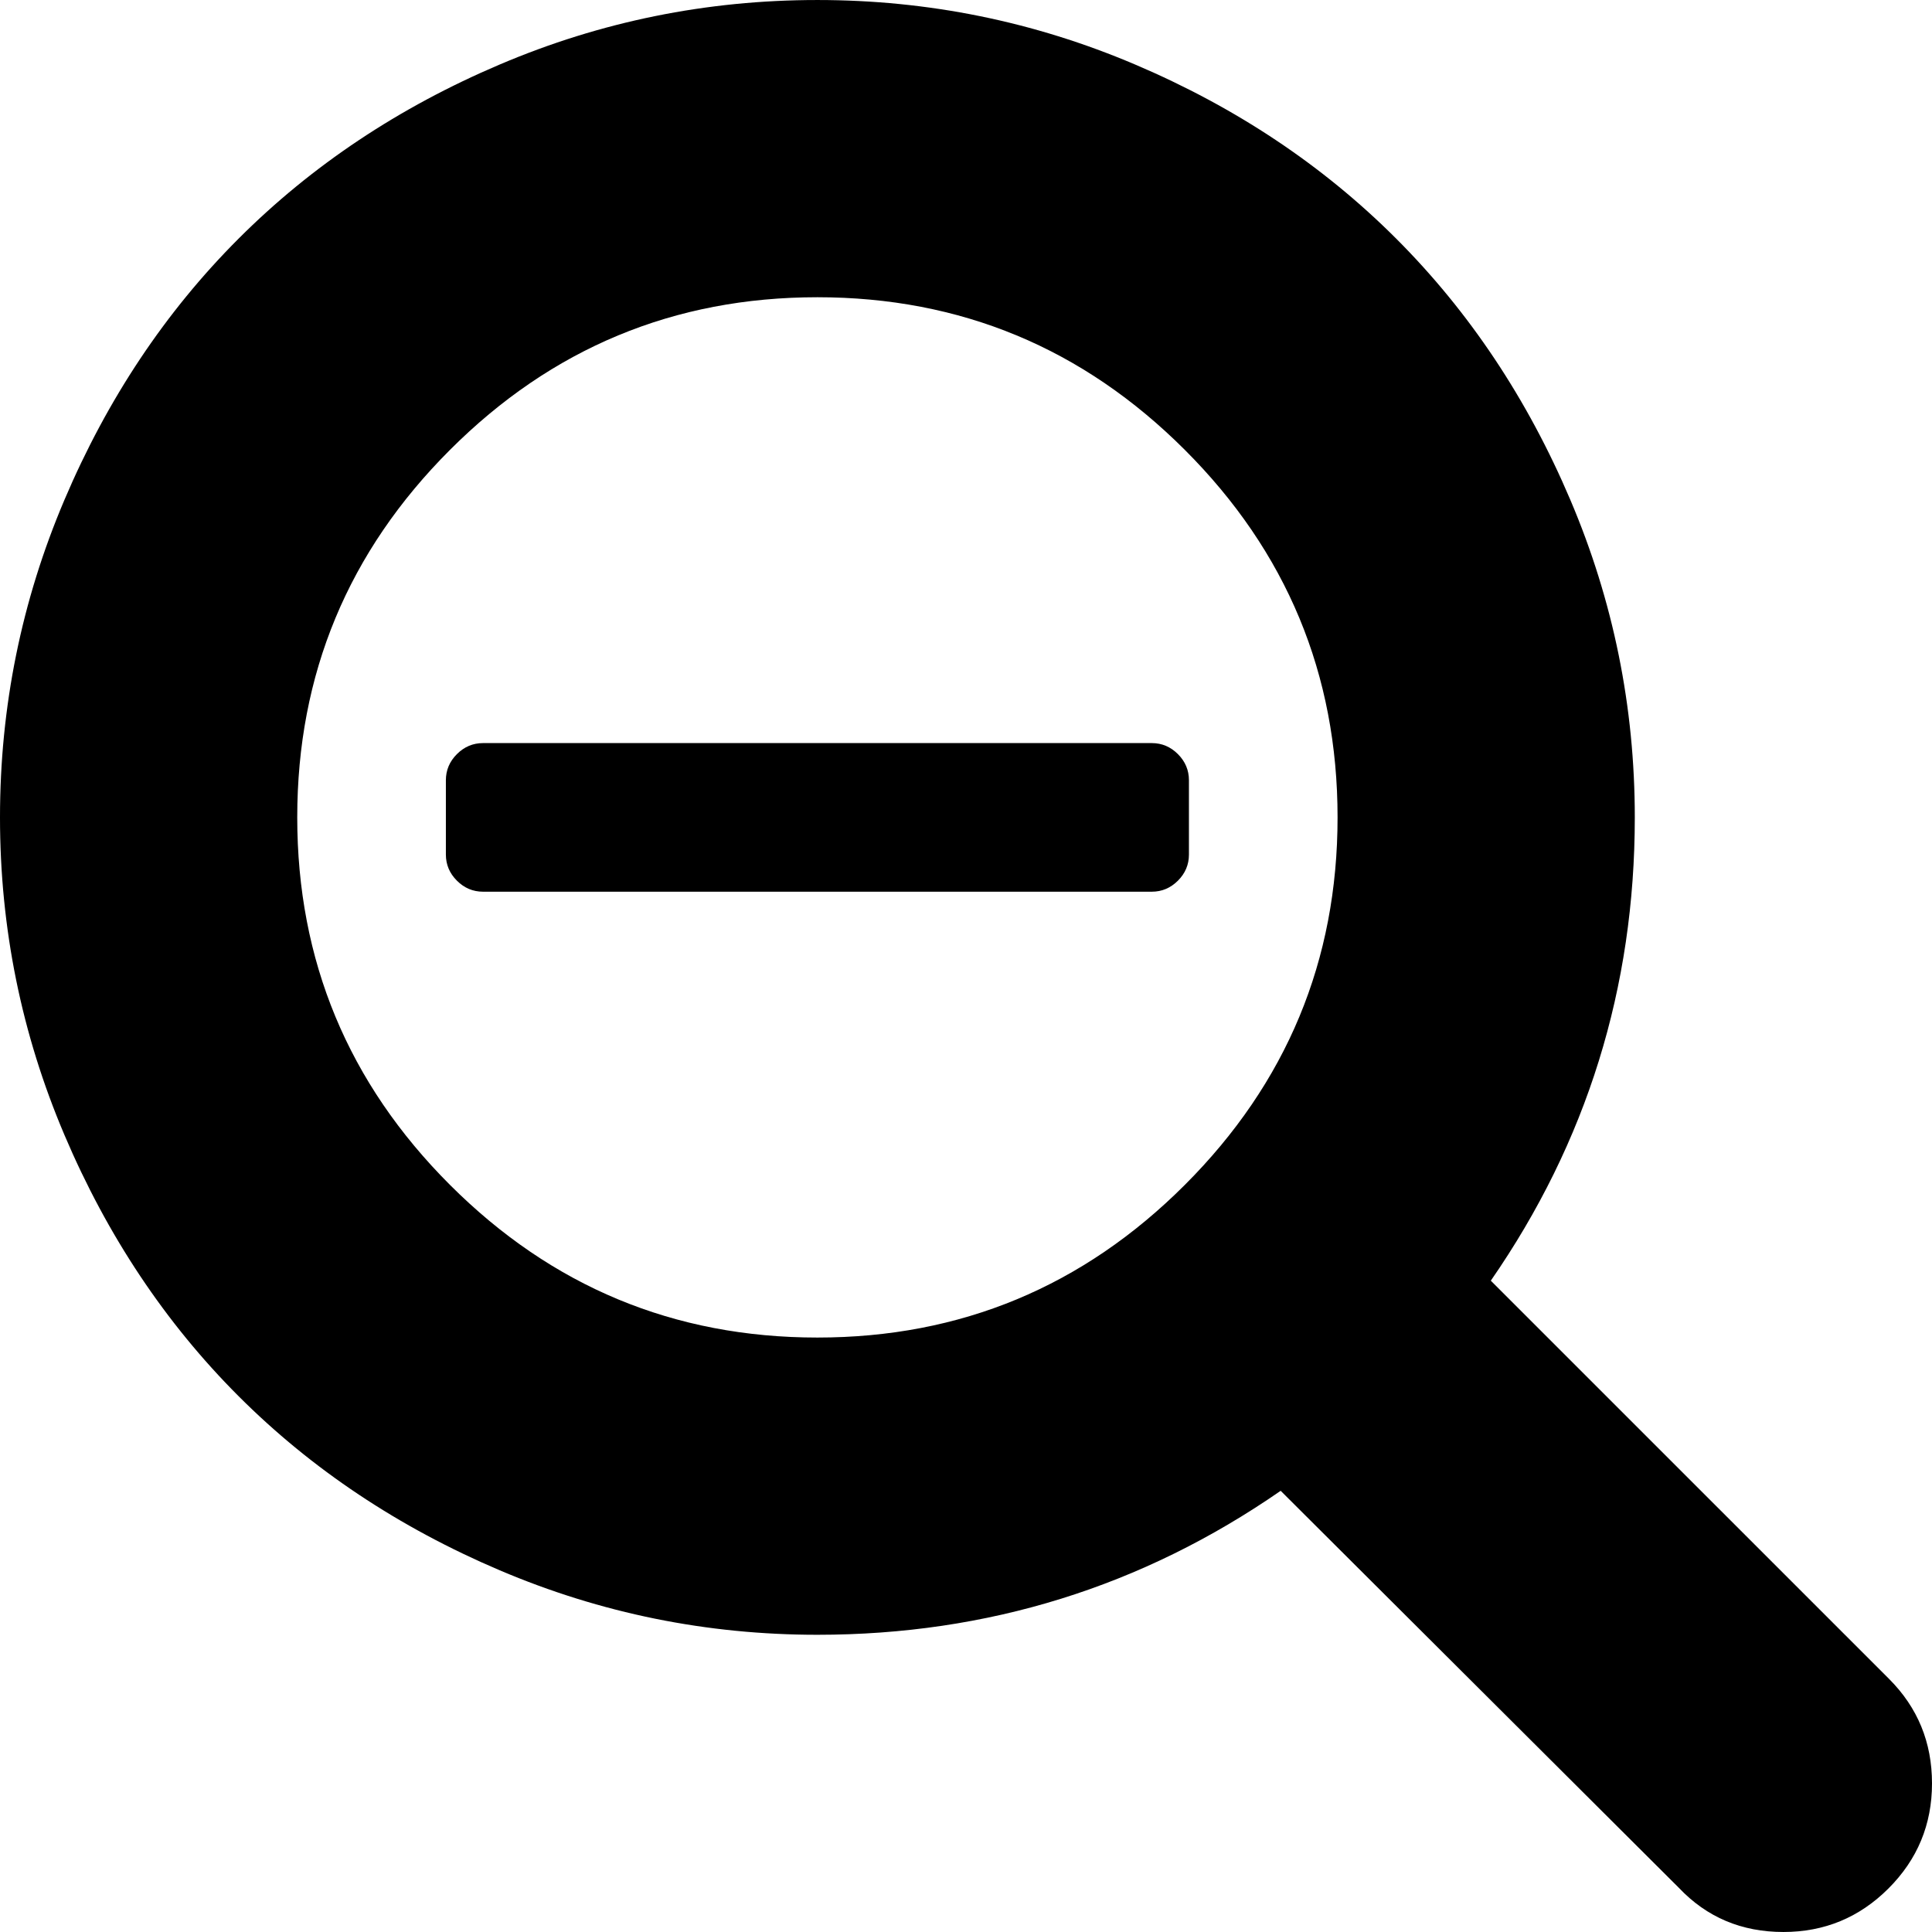
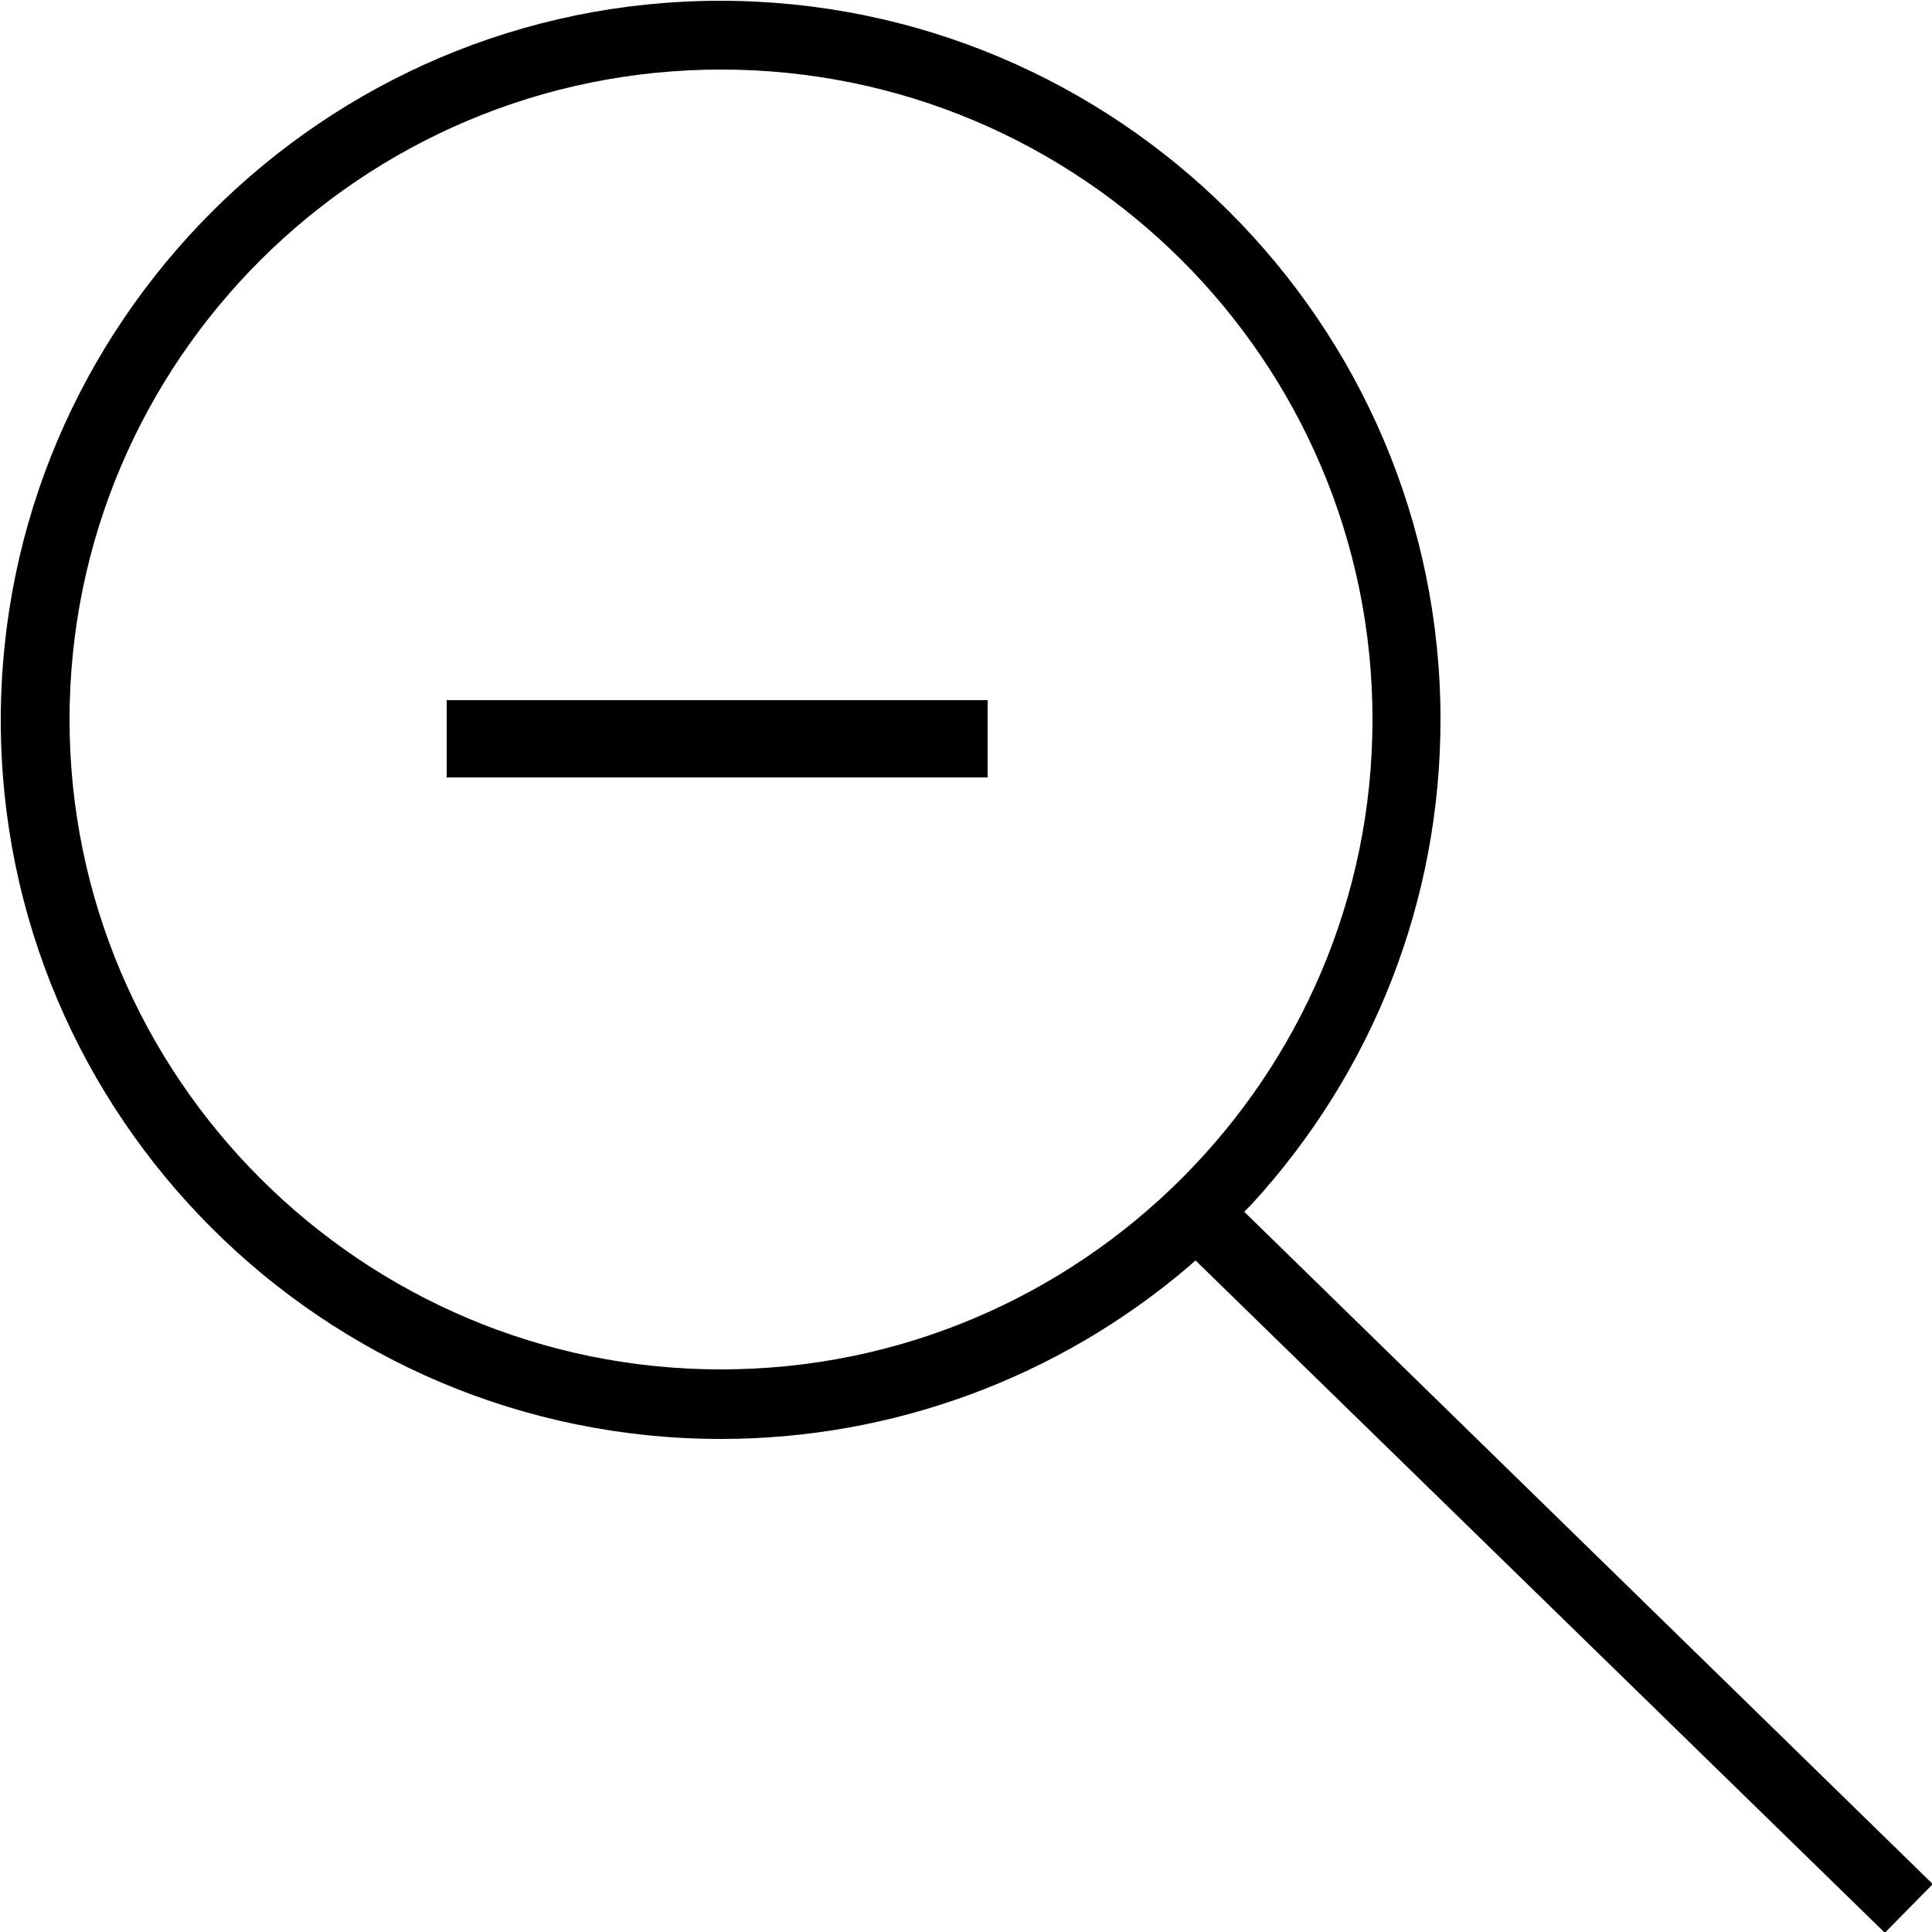
- <svg xmlns="http://www.w3.org/2000/svg" version="1.1" class="dibsvg-svg dibsvg-time" viewBox="0 0 475.084 475.084">
-   <path d="M464.524,412.846l-97.929-97.925c23.6-34.068,35.406-72.04,35.406-113.917c0-27.218-5.284-53.249-15.852-78.087c-10.561-24.842-24.838-46.254-42.825-64.241c-17.987-17.987-39.396-32.264-64.233-42.826C254.246,5.285,228.217,0.003,200.999,0.003c-27.216,0-53.247,5.282-78.085,15.847C98.072,26.412,76.66,40.689,58.673,58.676c-17.989,17.987-32.264,39.403-42.827,64.241C5.282,147.758,0,173.786,0,201.004c0,27.216,5.282,53.238,15.846,78.083c10.562,24.838,24.838,46.247,42.827,64.241c17.987,17.986,39.403,32.257,64.241,42.825c24.841,10.563,50.869,15.844,78.085,15.844c41.879,0,79.852-11.807,113.922-35.405l97.929,97.641c6.852,7.231,15.406,10.849,25.693,10.849c10.089,0,18.699-3.566,25.838-10.705c7.139-7.138,10.704-15.748,10.704-25.837S471.567,419.889,464.524,412.846z M291.363,291.358c-25.029,25.033-55.148,37.549-90.364,37.549c-35.21,0-65.329-12.519-90.36-37.549c-25.031-25.029-37.546-55.144-37.546-90.36c0-35.21,12.518-65.334,37.546-90.36c25.026-25.032,55.15-37.546,90.36-37.546c35.212,0,65.331,12.519,90.364,37.546c25.033,25.026,37.548,55.15,37.548,90.36C328.911,236.214,316.392,266.329,291.363,291.358z" />
-   <path d="M283.228,182.728h-164.45c-2.474,0-4.615,0.905-6.423,2.712c-1.809,1.809-2.712,3.949-2.712,6.424v18.271c0,2.475,0.903,4.617,2.712,6.424c1.809,1.809,3.946,2.713,6.423,2.713h164.454c2.478,0,4.612-0.905,6.427-2.713c1.804-1.807,2.703-3.949,2.703-6.424v-18.271c0-2.475-0.903-4.615-2.707-6.424C287.851,183.633,285.706,182.728,283.228,182.728z" />
+ <svg xmlns="http://www.w3.org/2000/svg" version="1.1" class="dibsvg-svg dibsvg-zoom-out" viewBox="0 0 250 250">
+   <rect x="57.8" y="90.6" width="70" height="10" />
+   <path d="M154.7,163.1l-0.9,0.8c-16.9,14.4-38.3,22.3-60.5,22.3c-51.4,0-93.2-41.7-93.2-93c0-51.3,41.8-93.1,93.1-93.1   s93.2,41.7,93.2,93c0,23.4-8.7,45.6-24.5,62.8l-0.9,0.9l89.1,87l-6.2,6.3L154.7,163.1z M93.3,9C46.8,9,9,46.7,9,93.1   c0,46.3,37.8,84.1,84.3,84.1s84.3-37.8,84.3-84.1C177.6,46.7,139.8,9,93.3,9z" />
</svg>
